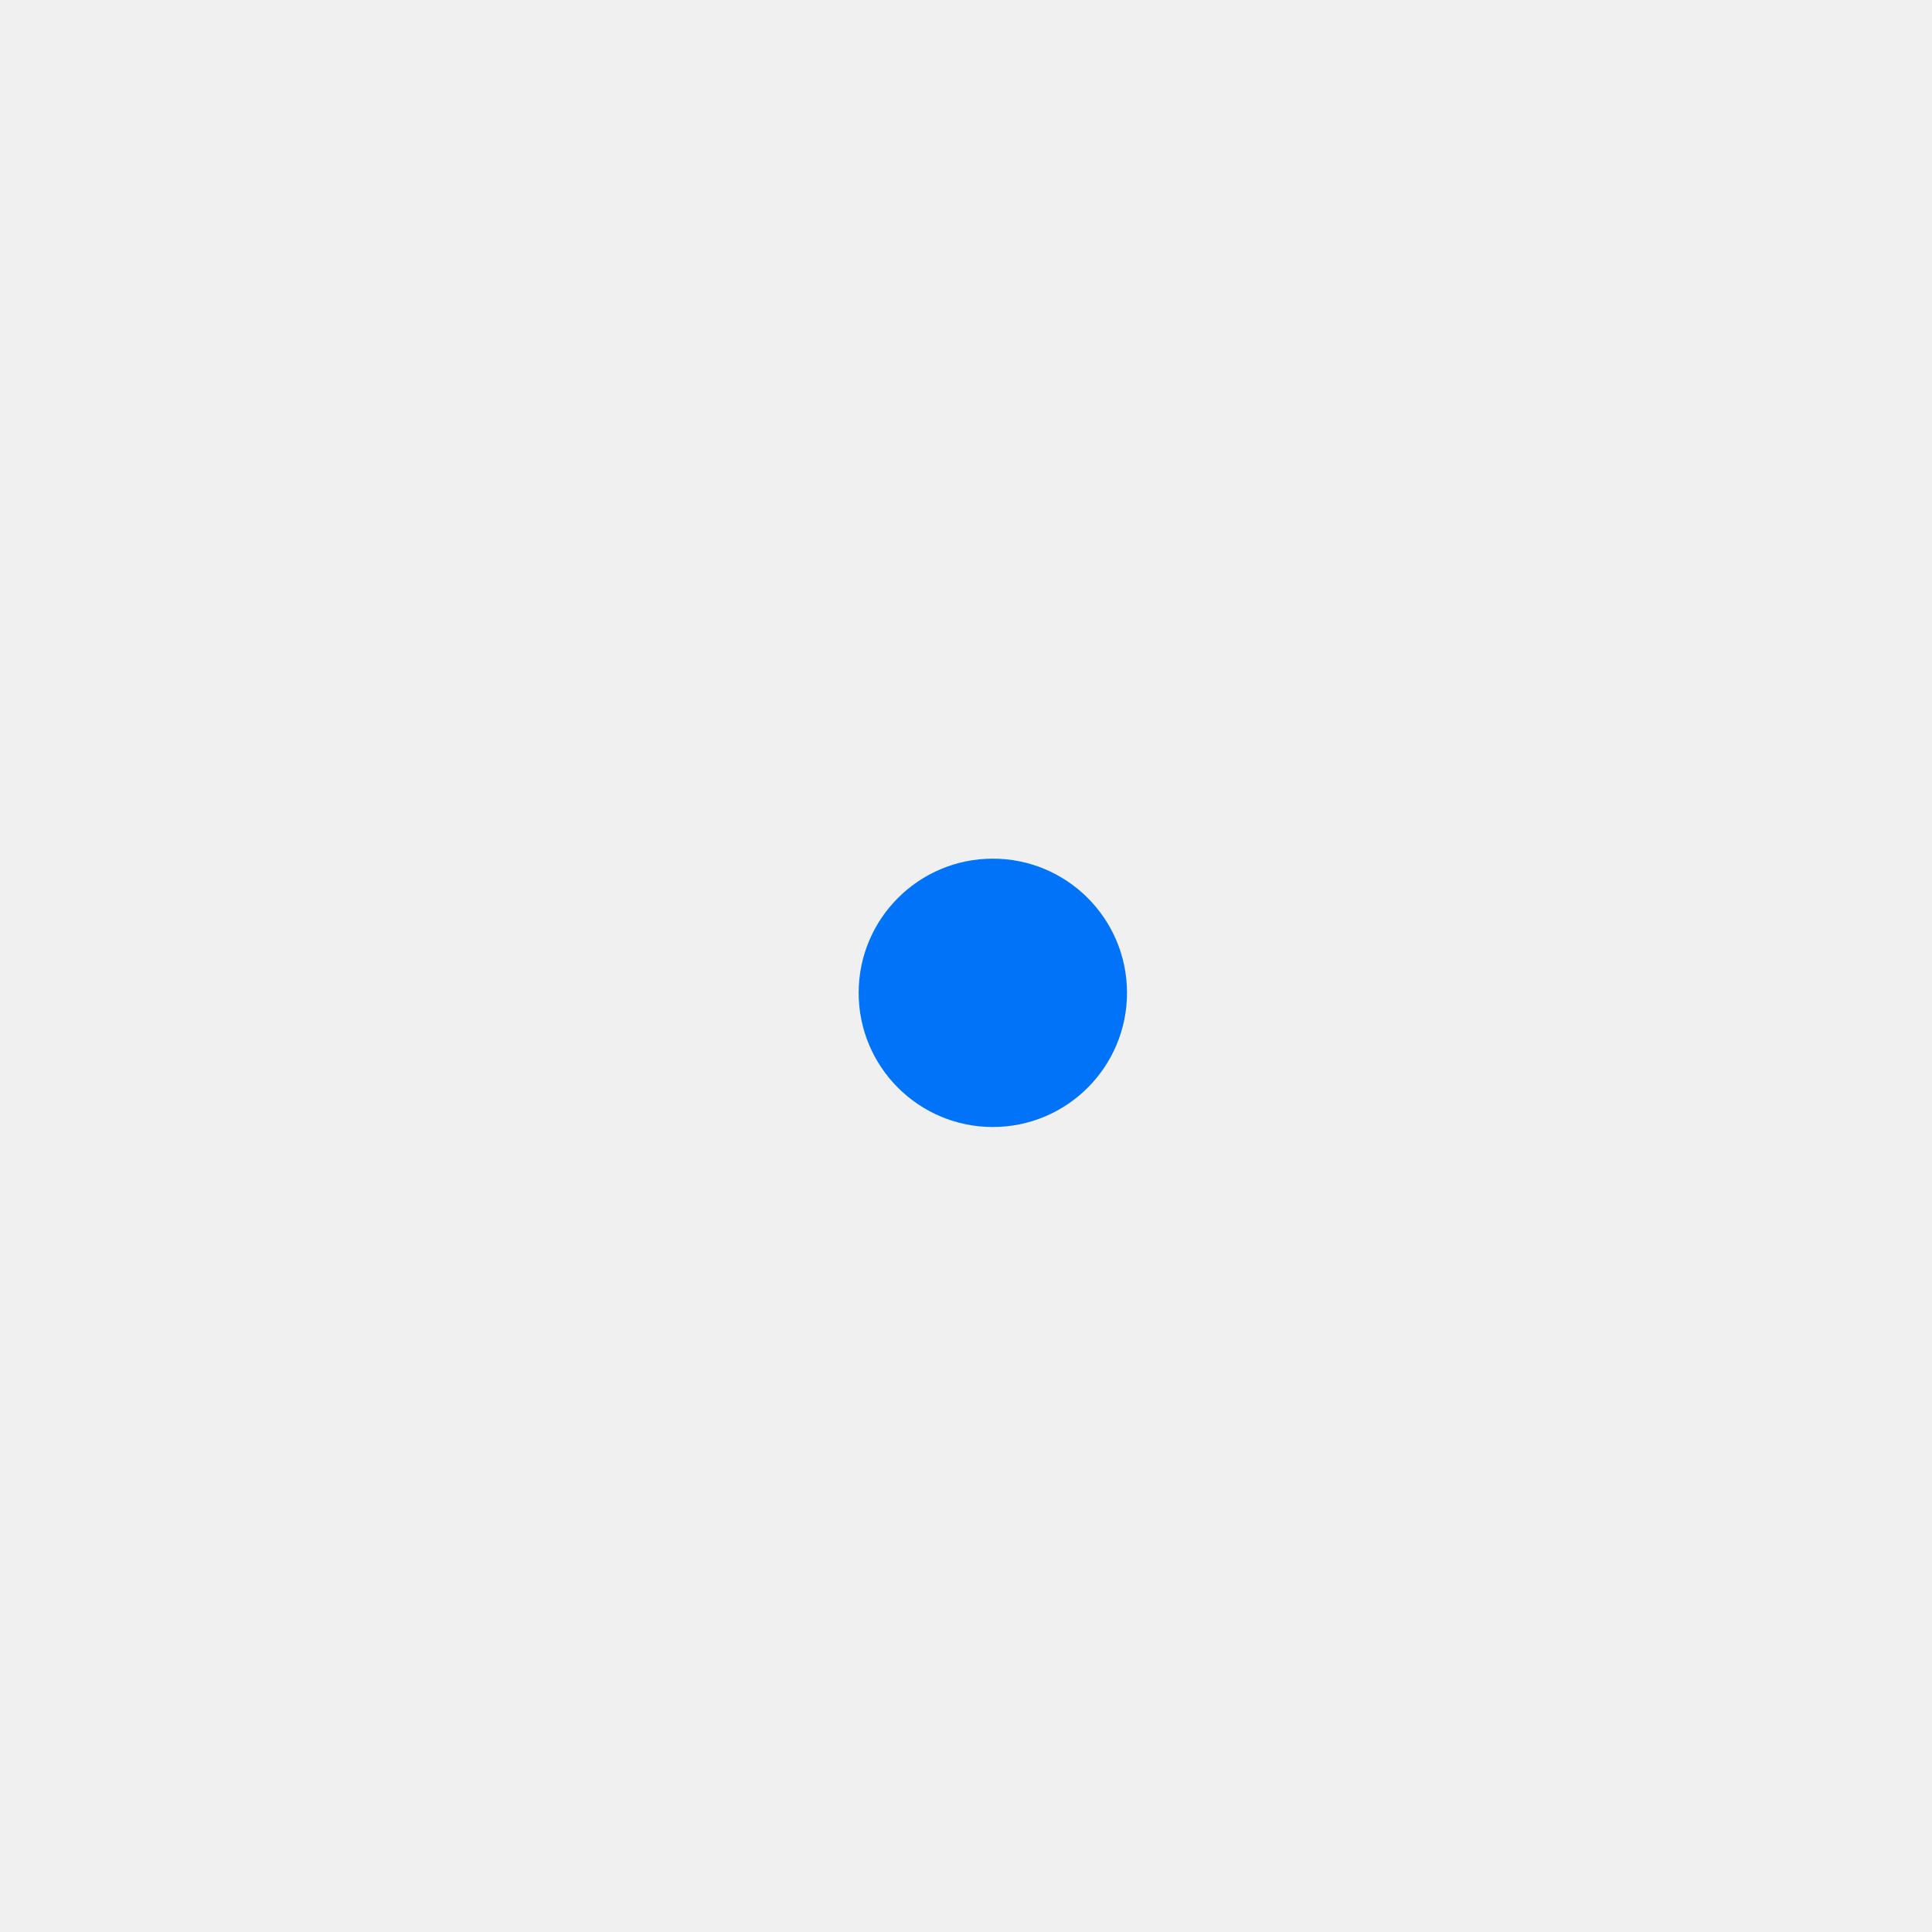
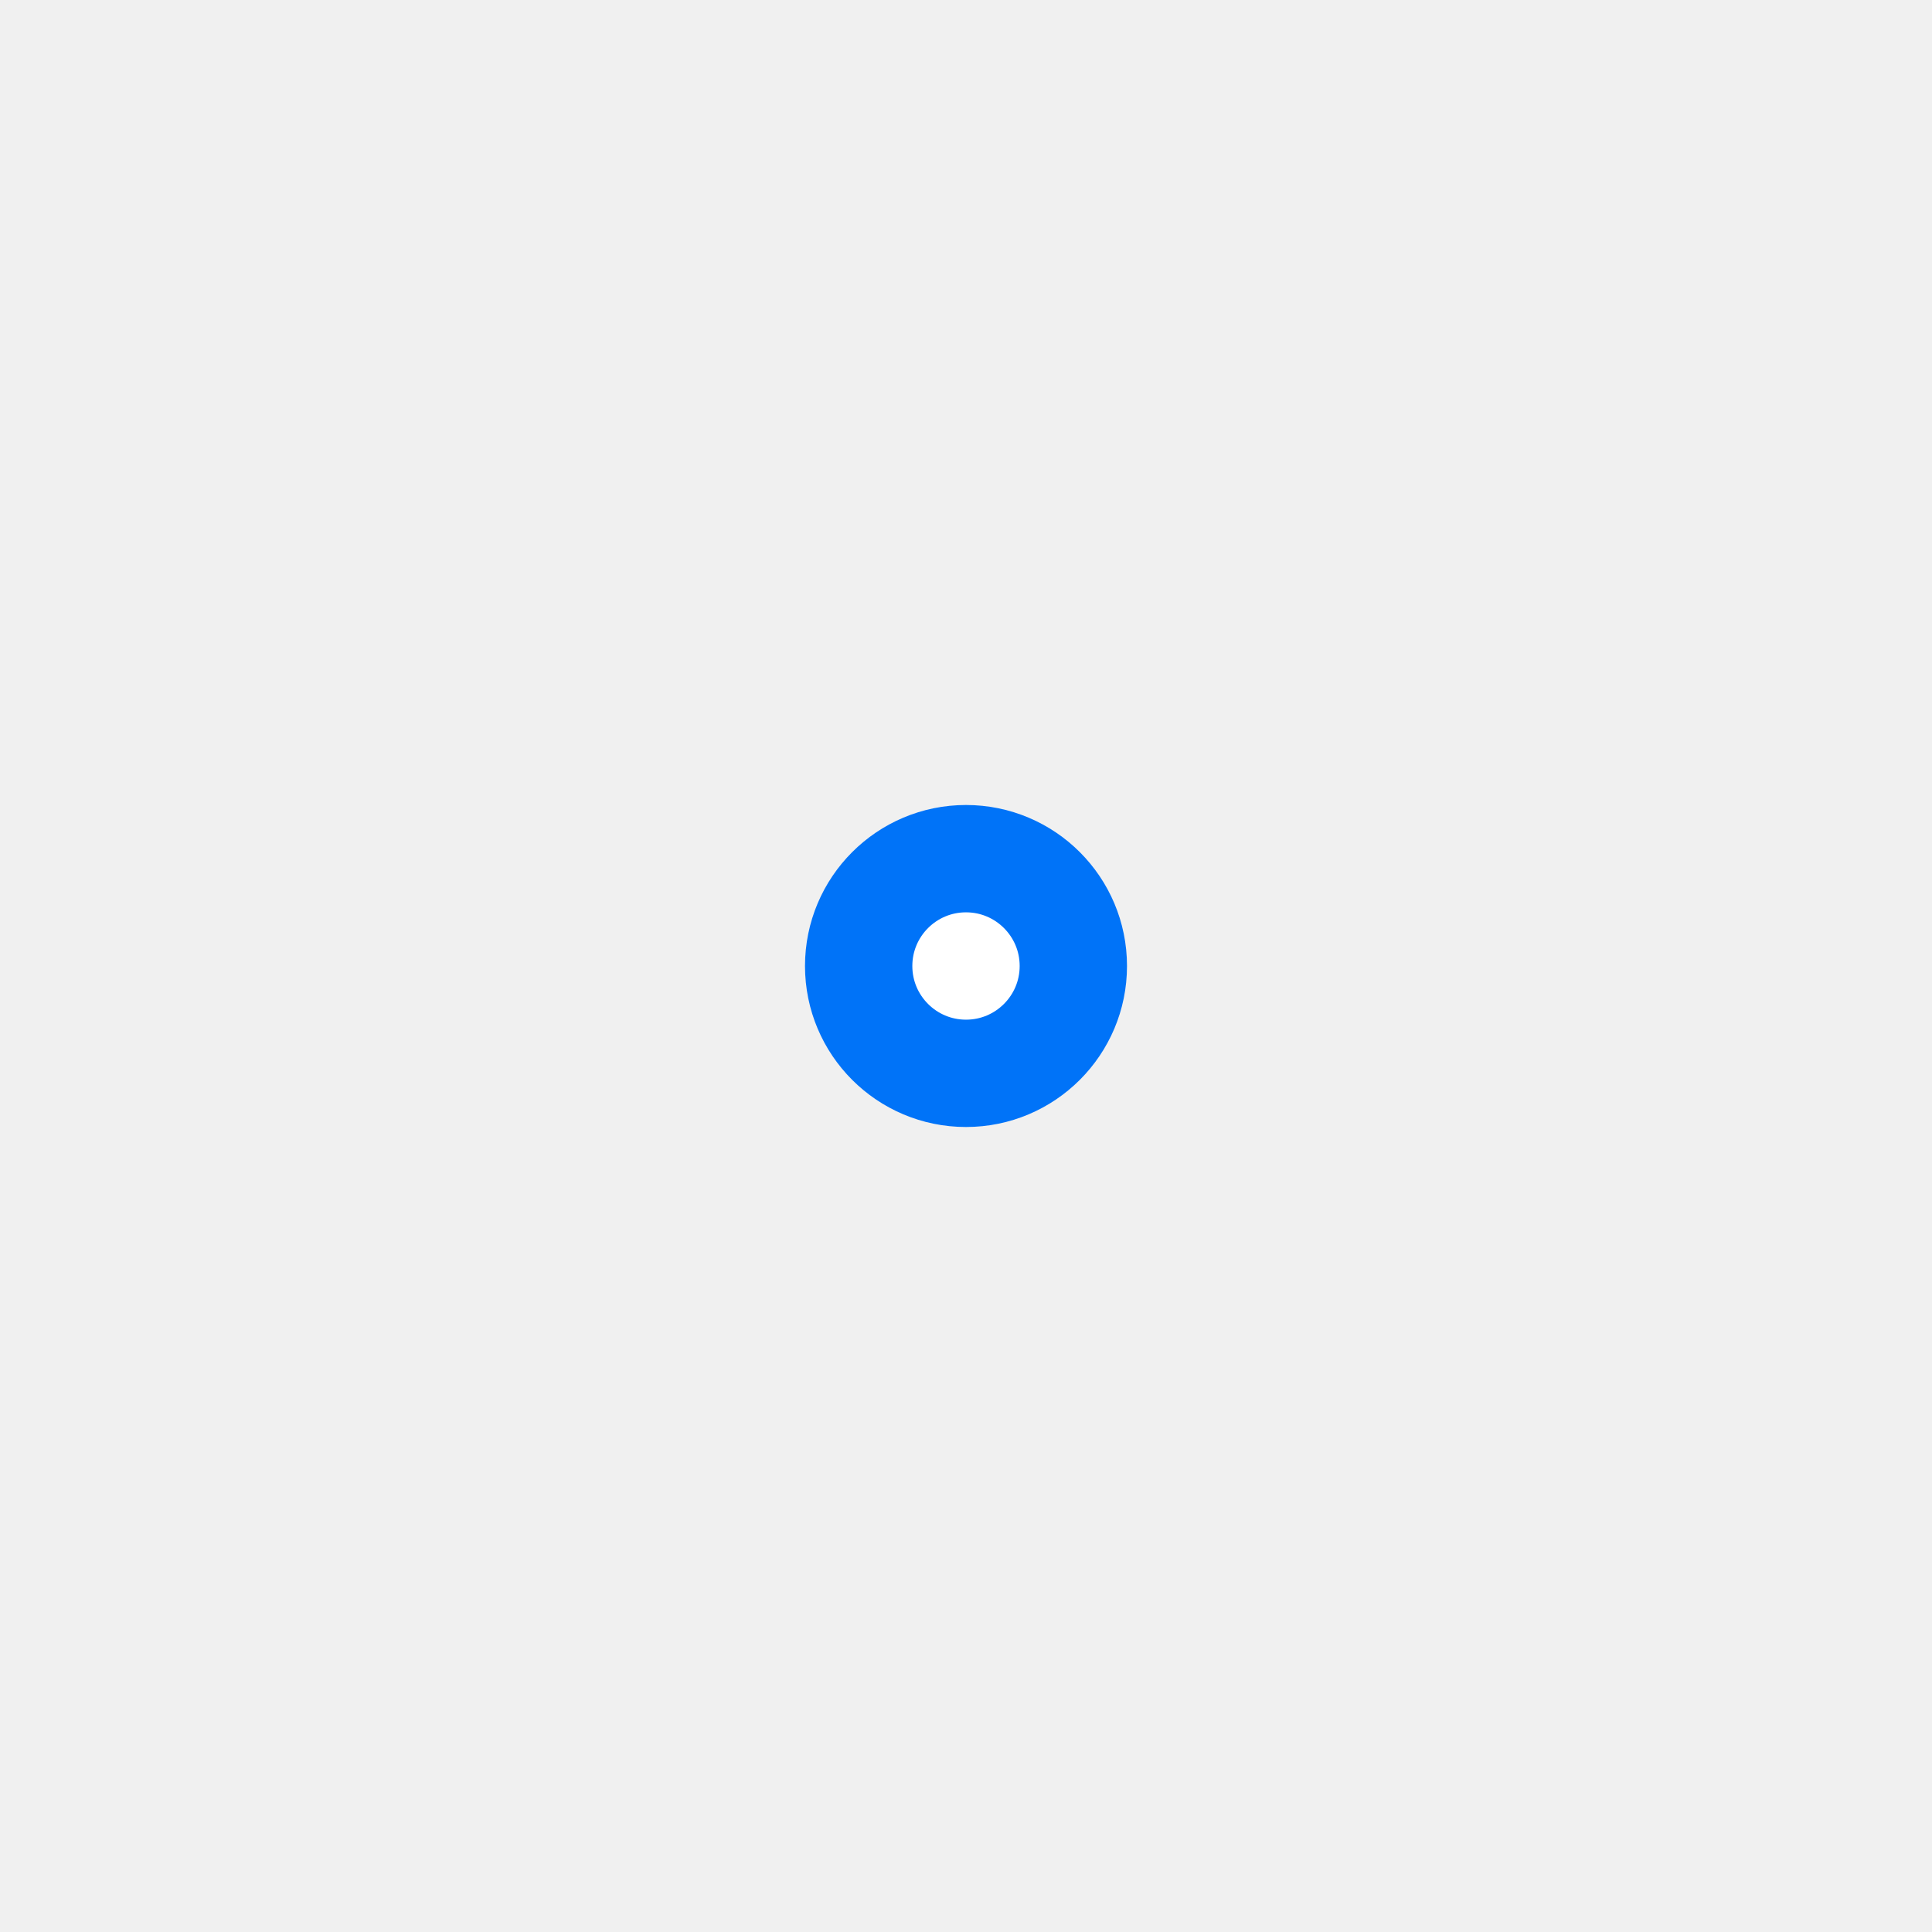
<svg xmlns="http://www.w3.org/2000/svg" width="36px" height="36px" viewBox="0 0 36 36" version="1.1">
  <defs />
  <g id="Symbols" stroke="none" stroke-width="1" fill="none" fill-rule="evenodd">
-     <g id="marker-invested" fill="#0073F8">
+     <g id="marker-invested" stroke="#0073F8" stroke-width="2" fill="#FFFFFF">
      <g id="Group-2" transform="translate(16, 16)">
-         <circle id="Oval-2" cx="2.5" cy="2.5" r="2.5" />
+         <circle id="Oval-2" cx="2" cy="2" r="2" />
      </g>
    </g>
  </g>
</svg>
